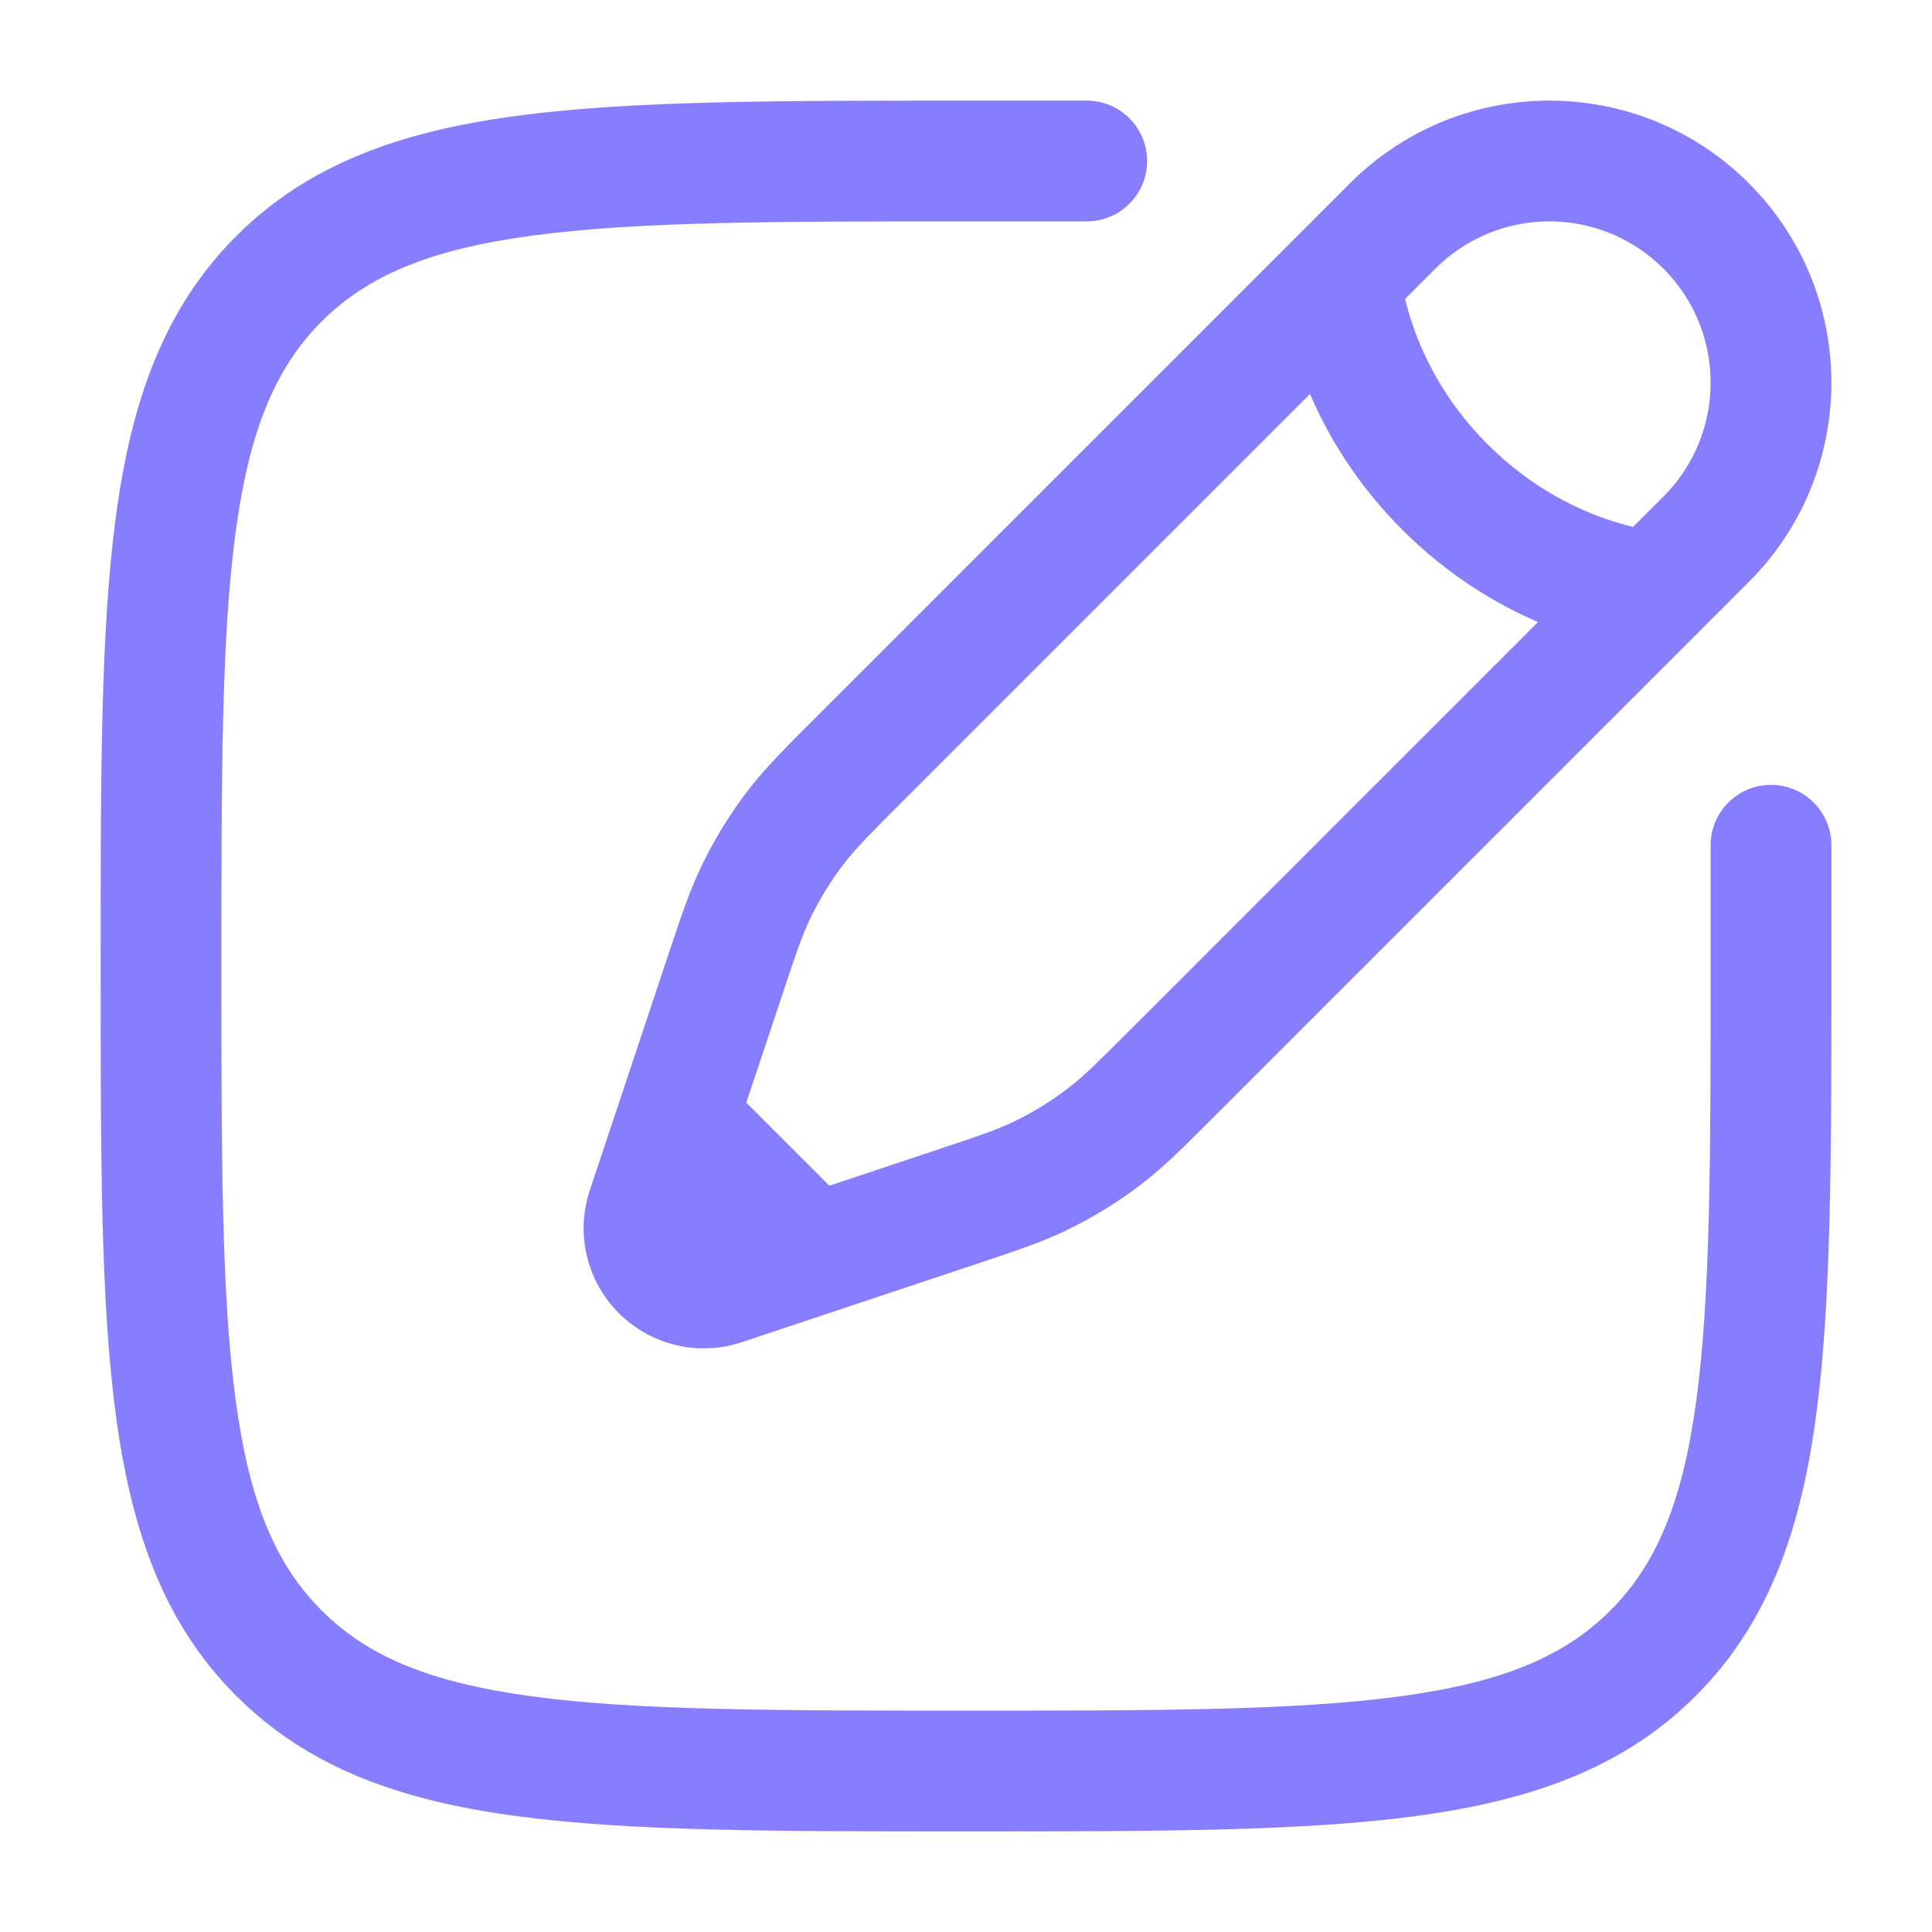
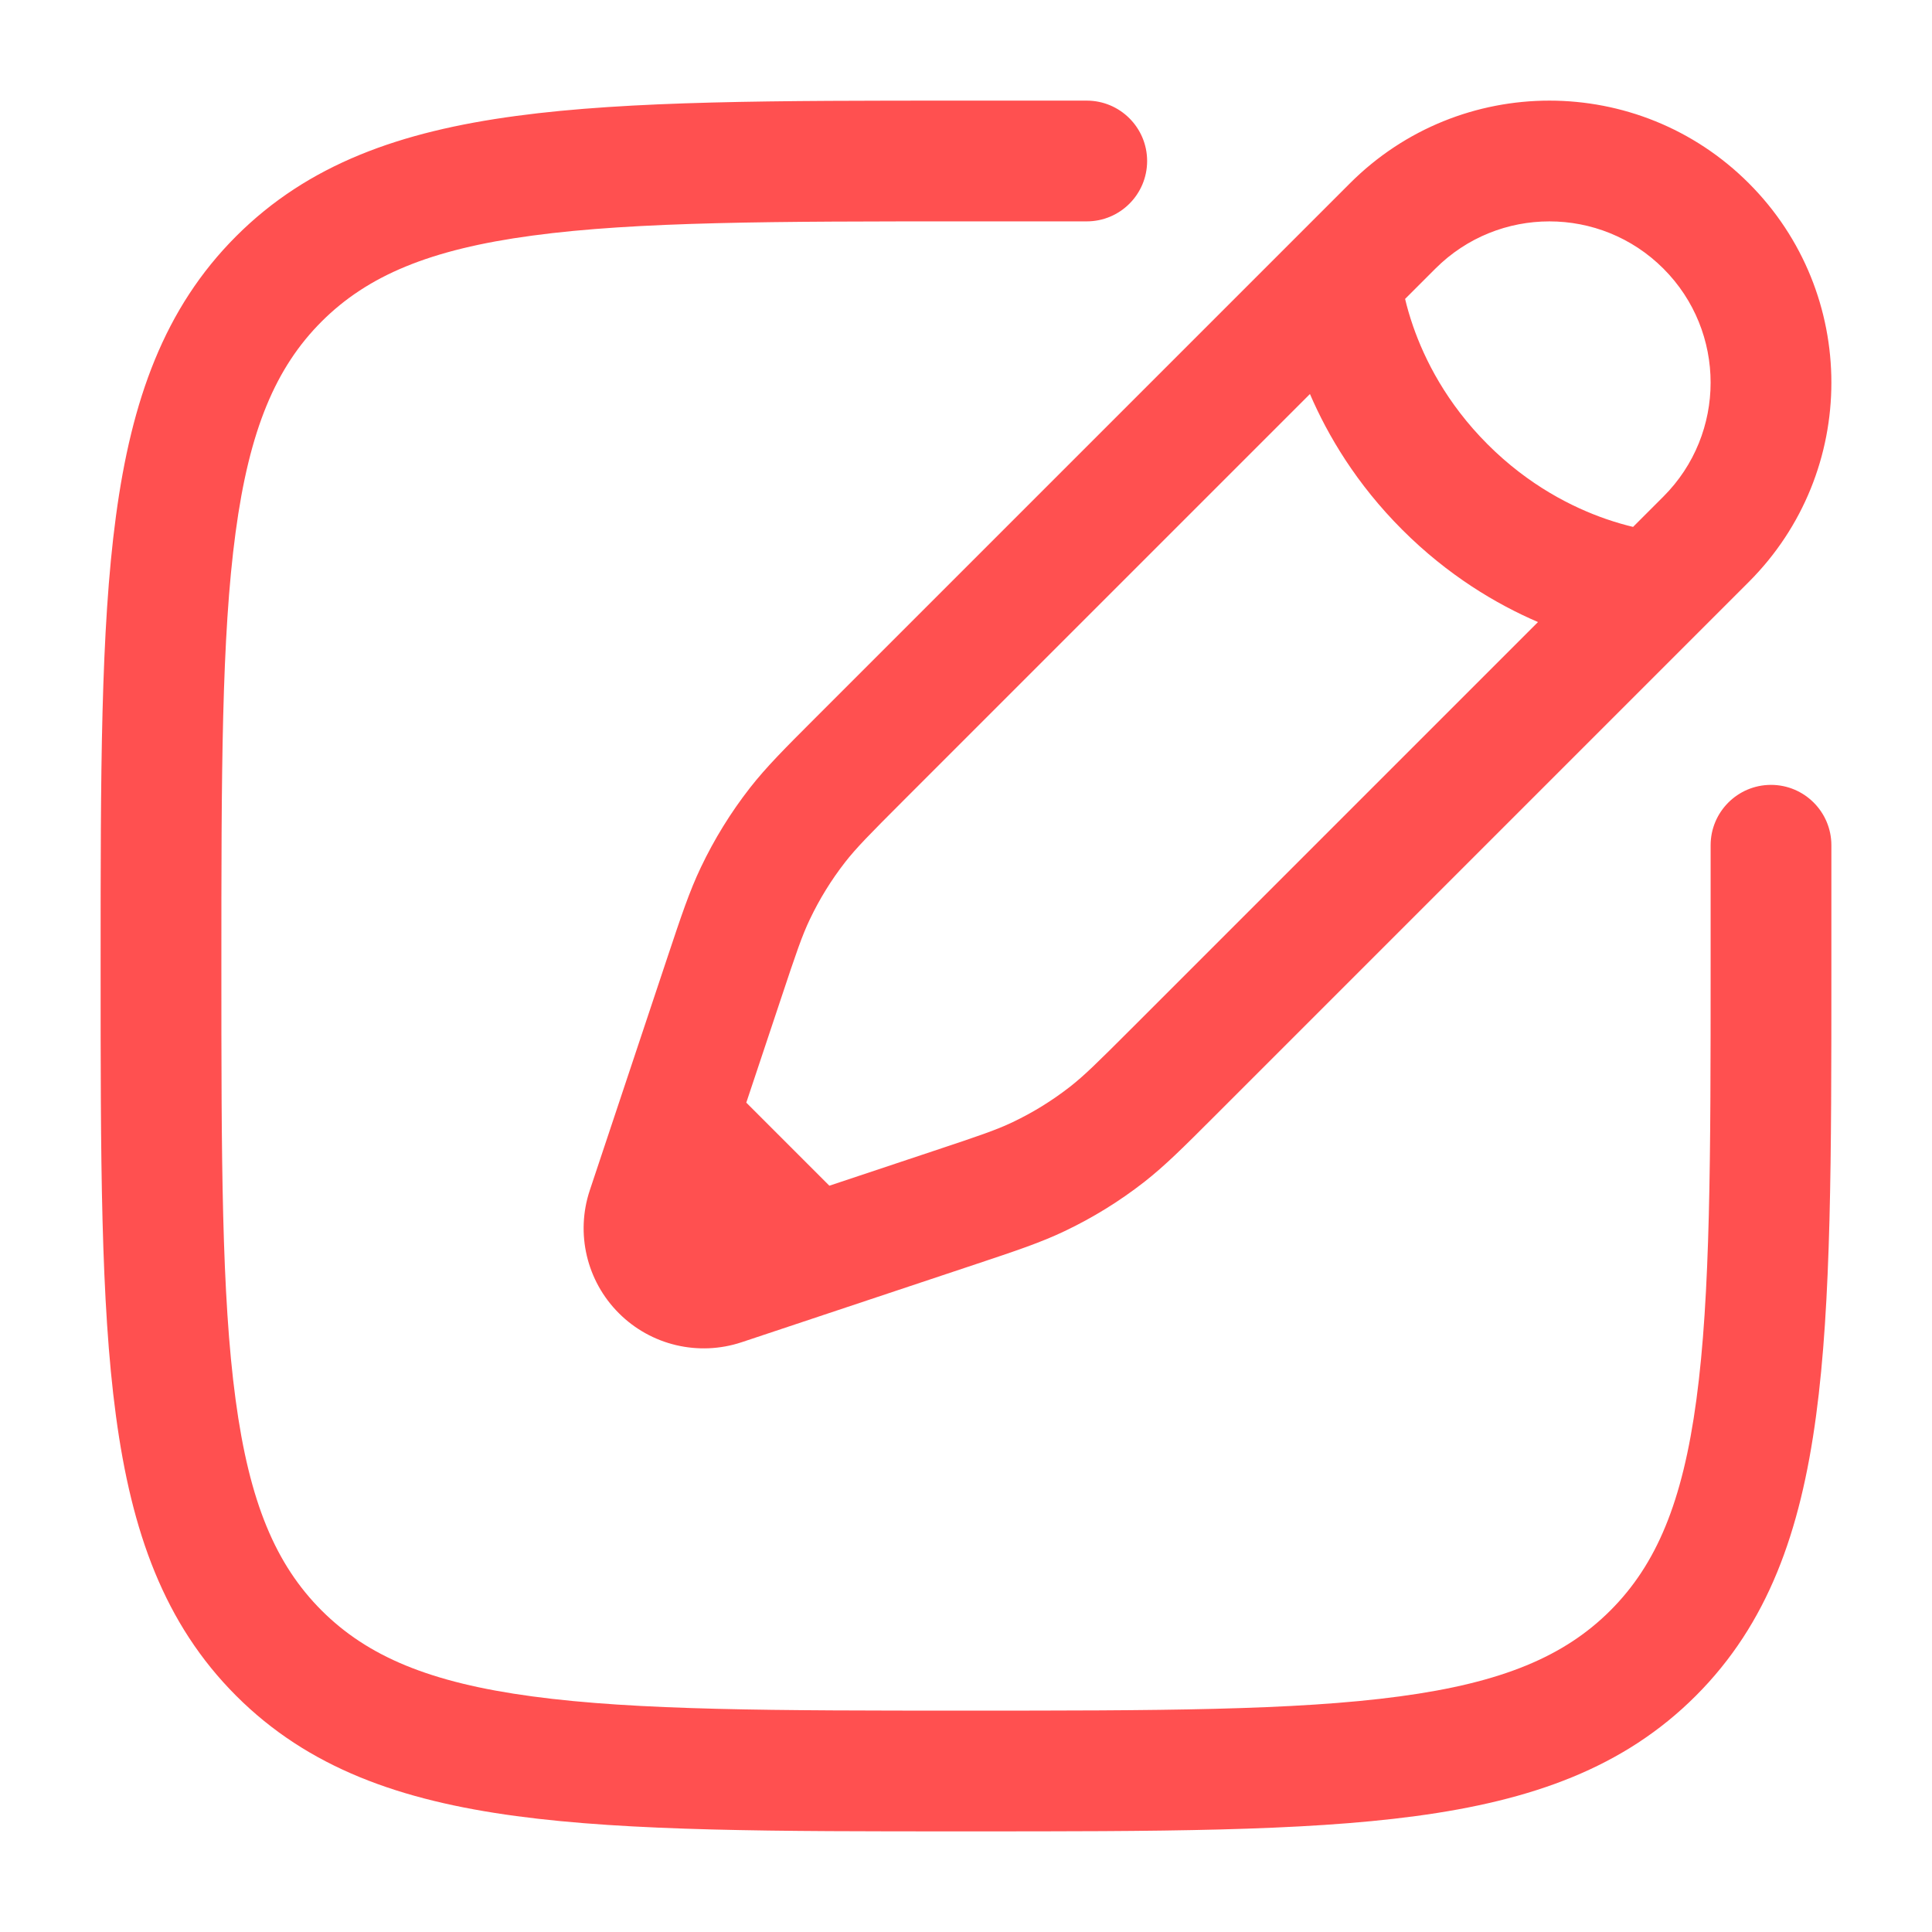
<svg xmlns="http://www.w3.org/2000/svg" width="36" height="36" viewBox="0 0 36 36" fill="none">
-   <path fill-rule="evenodd" clip-rule="evenodd" d="M17.914 1.875H20.25C20.871 1.875 21.375 2.379 21.375 3C21.375 3.621 20.871 4.125 20.25 4.125H18C14.433 4.125 11.87 4.127 9.92 4.39C8.003 4.647 6.847 5.138 5.992 5.992C5.138 6.847 4.647 8.003 4.39 9.92C4.127 11.87 4.125 14.433 4.125 18C4.125 21.567 4.127 24.13 4.39 26.08C4.647 27.997 5.138 29.153 5.992 30.008C6.847 30.862 8.003 31.353 9.92 31.61C11.87 31.873 14.433 31.875 18 31.875C21.567 31.875 24.13 31.873 26.08 31.61C27.997 31.353 29.153 30.862 30.008 30.008C30.862 29.153 31.353 27.997 31.61 26.08C31.873 24.13 31.875 21.567 31.875 18V15.75C31.875 15.129 32.379 14.625 33 14.625C33.621 14.625 34.125 15.129 34.125 15.75V18.086C34.125 21.549 34.125 24.262 33.84 26.379C33.549 28.547 32.941 30.257 31.599 31.599C30.257 32.941 28.547 33.549 26.379 33.84C24.262 34.125 21.549 34.125 18.086 34.125H17.914C14.451 34.125 11.738 34.125 9.621 33.84C7.453 33.549 5.743 32.941 4.401 31.599C3.059 30.257 2.451 28.547 2.16 26.379C1.875 24.262 1.875 21.549 1.875 18.086V17.914C1.875 14.451 1.875 11.738 2.16 9.621C2.451 7.453 3.059 5.743 4.401 4.401C5.743 3.059 7.453 2.451 9.621 2.16C11.738 1.875 14.451 1.875 17.914 1.875ZM25.156 3.414C27.208 1.362 30.534 1.362 32.586 3.414C34.638 5.466 34.638 8.792 32.586 10.844L22.614 20.816C22.057 21.373 21.708 21.722 21.319 22.026C20.86 22.384 20.364 22.69 19.839 22.94C19.393 23.153 18.925 23.309 18.178 23.558L13.821 25.01C13.017 25.278 12.13 25.069 11.531 24.469C10.931 23.87 10.722 22.983 10.99 22.179L12.442 17.822C12.691 17.075 12.847 16.607 13.06 16.161C13.31 15.636 13.616 15.14 13.974 14.681C14.278 14.292 14.627 13.943 15.184 13.386L25.156 3.414ZM30.995 5.005C29.822 3.832 27.92 3.832 26.747 5.005L26.182 5.57C26.216 5.714 26.264 5.885 26.33 6.076C26.545 6.696 26.952 7.512 27.72 8.28C28.488 9.048 29.304 9.455 29.924 9.67C30.115 9.736 30.286 9.784 30.43 9.818L30.995 9.253C32.168 8.08 32.168 6.178 30.995 5.005ZM28.658 11.591C27.884 11.258 26.982 10.724 26.129 9.871C25.276 9.018 24.742 8.116 24.409 7.342L16.826 14.925C16.201 15.55 15.957 15.798 15.748 16.065C15.491 16.395 15.271 16.751 15.091 17.129C14.945 17.434 14.833 17.764 14.554 18.603L13.906 20.546L15.454 22.094L17.397 21.446C18.236 21.167 18.566 21.055 18.871 20.909C19.249 20.729 19.605 20.509 19.935 20.252C20.202 20.044 20.45 19.799 21.075 19.174L28.658 11.591Z" fill="#877EFF" />
+   <path fill-rule="evenodd" clip-rule="evenodd" d="M17.914 1.875H20.25C20.871 1.875 21.375 2.379 21.375 3C21.375 3.621 20.871 4.125 20.25 4.125H18C14.433 4.125 11.87 4.127 9.92 4.39C8.003 4.647 6.847 5.138 5.992 5.992C5.138 6.847 4.647 8.003 4.39 9.92C4.127 11.87 4.125 14.433 4.125 18C4.125 21.567 4.127 24.13 4.39 26.08C4.647 27.997 5.138 29.153 5.992 30.008C6.847 30.862 8.003 31.353 9.92 31.61C11.87 31.873 14.433 31.875 18 31.875C21.567 31.875 24.13 31.873 26.08 31.61C27.997 31.353 29.153 30.862 30.008 30.008C30.862 29.153 31.353 27.997 31.61 26.08C31.873 24.13 31.875 21.567 31.875 18V15.75C31.875 15.129 32.379 14.625 33 14.625C33.621 14.625 34.125 15.129 34.125 15.75V18.086C34.125 21.549 34.125 24.262 33.84 26.379C33.549 28.547 32.941 30.257 31.599 31.599C30.257 32.941 28.547 33.549 26.379 33.84C24.262 34.125 21.549 34.125 18.086 34.125H17.914C14.451 34.125 11.738 34.125 9.621 33.84C7.453 33.549 5.743 32.941 4.401 31.599C3.059 30.257 2.451 28.547 2.16 26.379C1.875 24.262 1.875 21.549 1.875 18.086V17.914C1.875 14.451 1.875 11.738 2.16 9.621C2.451 7.453 3.059 5.743 4.401 4.401C5.743 3.059 7.453 2.451 9.621 2.16C11.738 1.875 14.451 1.875 17.914 1.875ZM25.156 3.414C27.208 1.362 30.534 1.362 32.586 3.414C34.638 5.466 34.638 8.792 32.586 10.844L22.614 20.816C22.057 21.373 21.708 21.722 21.319 22.026C20.86 22.384 20.364 22.69 19.839 22.94C19.393 23.153 18.925 23.309 18.178 23.558L13.821 25.01C13.017 25.278 12.13 25.069 11.531 24.469C10.931 23.87 10.722 22.983 10.99 22.179L12.442 17.822C12.691 17.075 12.847 16.607 13.06 16.161C13.31 15.636 13.616 15.14 13.974 14.681C14.278 14.292 14.627 13.943 15.184 13.386L25.156 3.414ZM30.995 5.005C29.822 3.832 27.92 3.832 26.747 5.005L26.182 5.57C26.216 5.714 26.264 5.885 26.33 6.076C26.545 6.696 26.952 7.512 27.72 8.28C28.488 9.048 29.304 9.455 29.924 9.67C30.115 9.736 30.286 9.784 30.43 9.818L30.995 9.253C32.168 8.08 32.168 6.178 30.995 5.005ZM28.658 11.591C27.884 11.258 26.982 10.724 26.129 9.871C25.276 9.018 24.742 8.116 24.409 7.342L16.826 14.925C16.201 15.55 15.957 15.798 15.748 16.065C15.491 16.395 15.271 16.751 15.091 17.129C14.945 17.434 14.833 17.764 14.554 18.603L13.906 20.546L15.454 22.094L17.397 21.446C18.236 21.167 18.566 21.055 18.871 20.909C19.249 20.729 19.605 20.509 19.935 20.252C20.202 20.044 20.45 19.799 21.075 19.174L28.658 11.591Z" fill="#FF5050" />
</svg>
